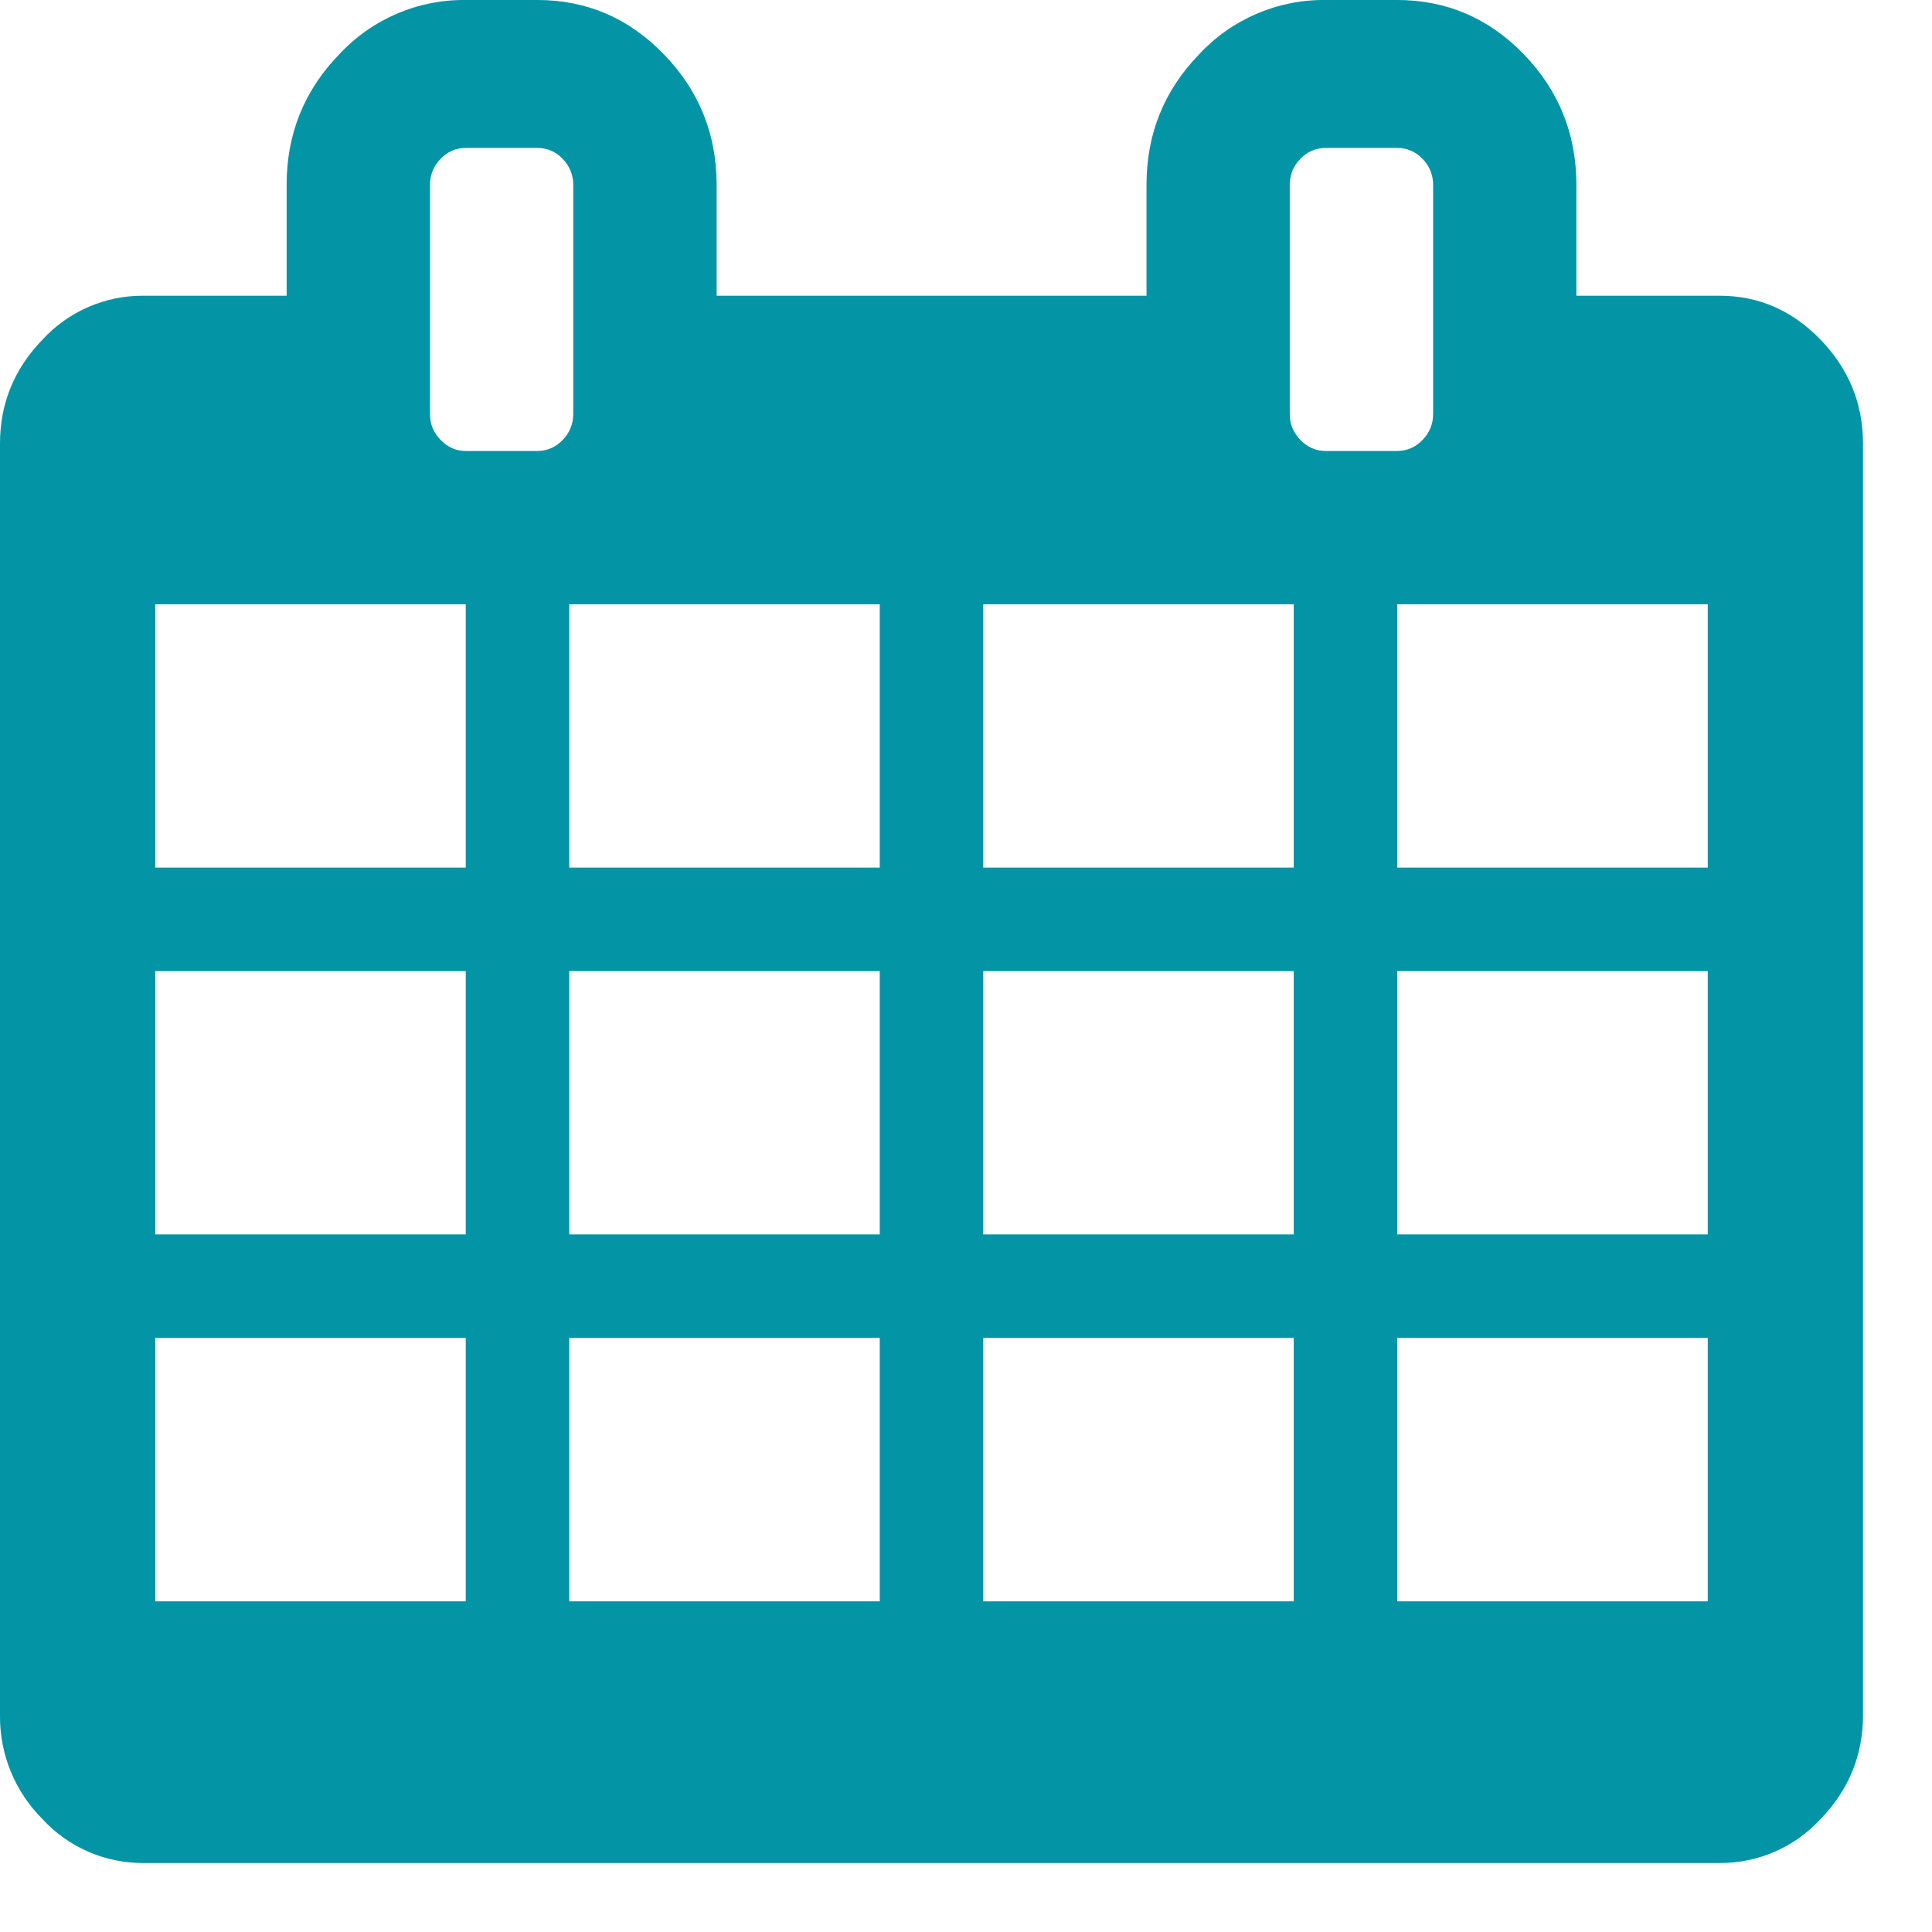
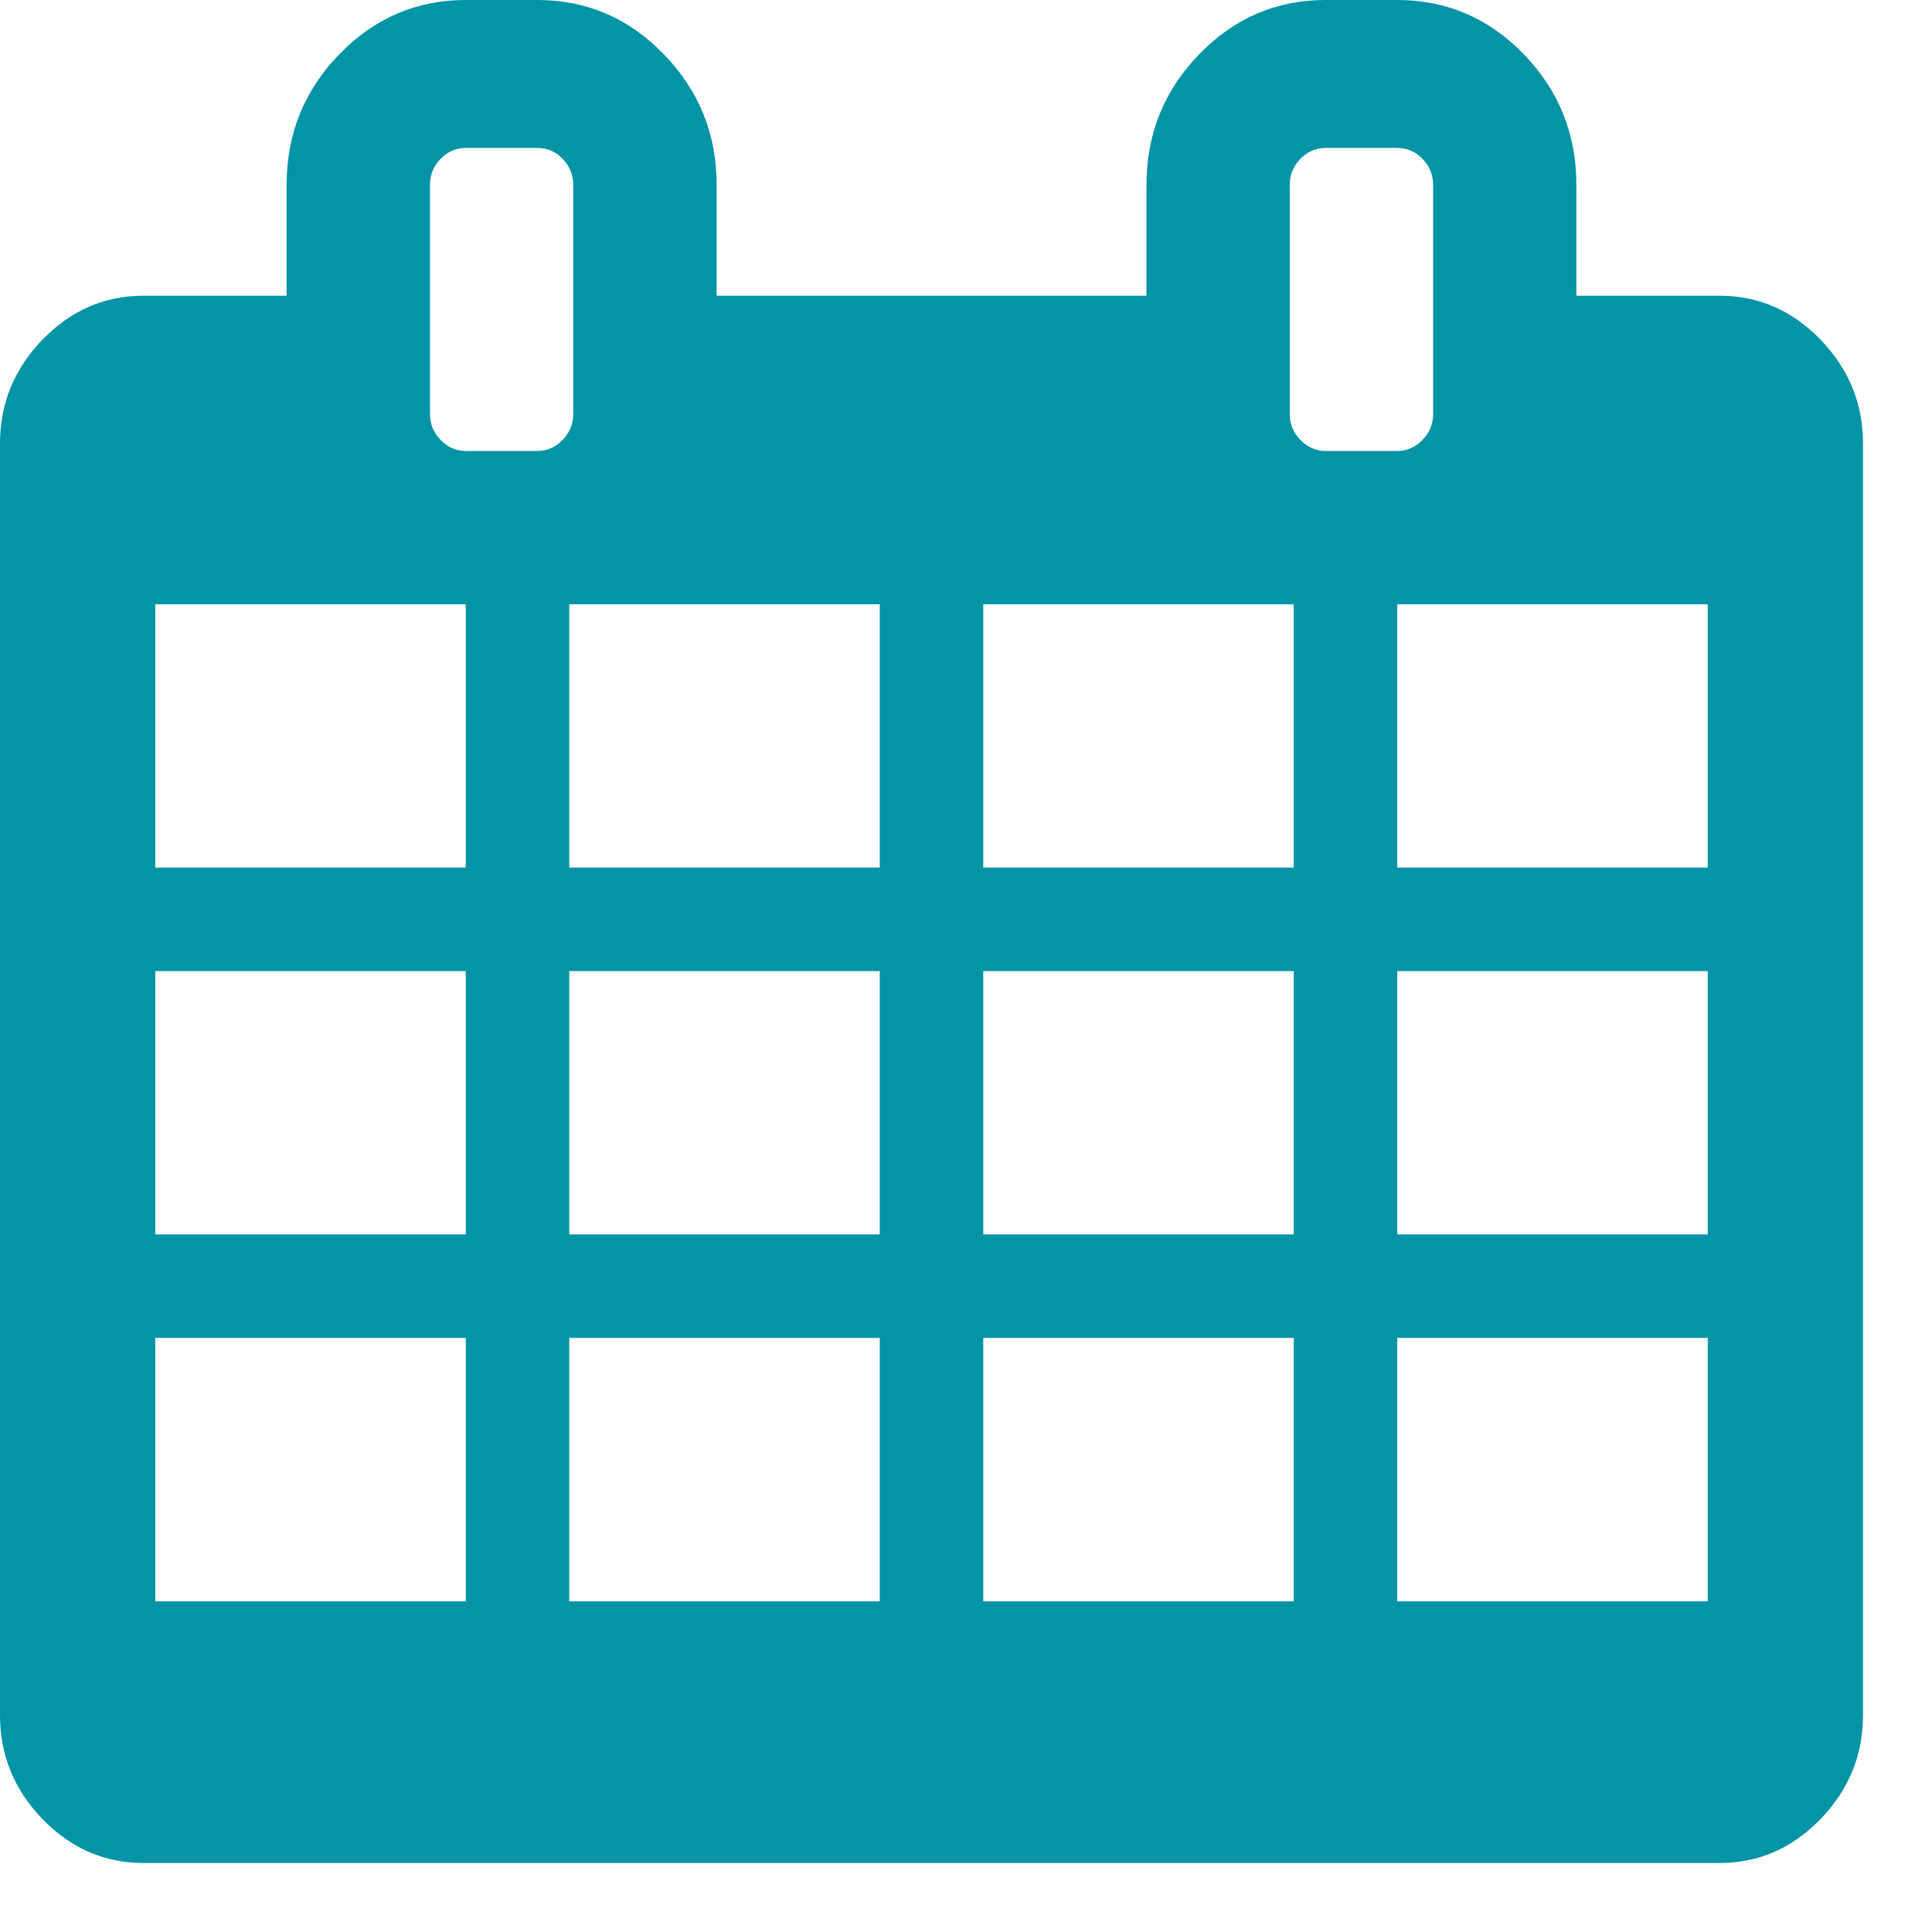
- <svg xmlns="http://www.w3.org/2000/svg" width="18" height="18" viewBox="0 0 14 14" fill-rule="evenodd" clip-rule="evenodd" stroke-linejoin="round" stroke-miterlimit="1.414">
-   <path d="M12.462 13.5H1.039a.985.985 0 0 1-.731-.318A1.047 1.047 0 0 1 0 12.429V3.214c0-.29.103-.541.308-.753a.985.985 0 0 1 .731-.318h1.038v-.804c0-.368.127-.683.381-.945A1.23 1.23 0 0 1 3.375 0h.519c.357 0 .663.131.917.394.254.262.382.577.382.945v.804h3.115v-.804c0-.368.127-.683.381-.945A1.23 1.23 0 0 1 9.606 0h.519c.357 0 .663.131.917.393.254.263.381.578.381.946v.804h1.039c.281 0 .525.106.73.318.205.212.308.463.308.753v9.215c0 .29-.103.541-.308.753a.984.984 0 0 1-.73.318zm-.087-3.805h-2.25v1.909h2.25V9.695zm-6 0h-2.25v1.909h2.25V9.695zm-3 0h-2.25v1.909h2.25V9.695zm6 0h-2.25v1.909h2.25V9.695zm3-2.658h-2.25v1.908h2.25V7.037zm-6 0h-2.25v1.908h2.25V7.037zm-3 0h-2.25v1.908h2.25V7.037zm6 0h-2.25v1.908h2.25V7.037zm3-2.658h-2.25v1.908h2.25V4.379zm-6 0h-2.25v1.908h2.25V4.379zm-3 0h-2.25v1.908h2.25V4.379zm6 0h-2.25v1.908h2.25V4.379zM3.894 1.072h-.519a.244.244 0 0 0-.182.079.259.259 0 0 0-.077.188V3c0 .073.025.135.077.188.051.053.112.08.182.08h.519a.247.247 0 0 0 .183-.08A.261.261 0 0 0 4.154 3V1.339a.263.263 0 0 0-.077-.188.245.245 0 0 0-.183-.079zm6.231 0h-.519a.248.248 0 0 0-.183.079.263.263 0 0 0-.077.188V3c0 .073.026.135.077.188.052.053.113.08.183.08h.519a.247.247 0 0 0 .183-.08.261.261 0 0 0 .077-.188V1.339a.263.263 0 0 0-.077-.188.246.246 0 0 0-.183-.079z" fill="#0394a6" fill-rule="nonzero" />
+ <svg xmlns="http://www.w3.org/2000/svg" width="18" height="18" viewBox="0 0 14 14" version="1.1" xml:space="preserve" style="fill-rule:evenodd;clip-rule:evenodd;stroke-linejoin:round;stroke-miterlimit:1.414;">
+   <path d="M12.462,13.5l-11.423,0c-0.282,0 -0.525,-0.106 -0.731,-0.318c-0.205,-0.212 -0.308,-0.463 -0.308,-0.753l0,-9.215c0,-0.29 0.103,-0.541 0.308,-0.753c0.206,-0.212 0.449,-0.318 0.731,-0.318l1.038,0l0,-0.804c0,-0.368 0.127,-0.683 0.381,-0.945c0.255,-0.263 0.56,-0.394 0.917,-0.394l0.519,0c0.357,0 0.663,0.131 0.917,0.394c0.254,0.262 0.382,0.577 0.382,0.945l0,0.804l3.115,0l0,-0.804c0,-0.368 0.127,-0.683 0.381,-0.945c0.254,-0.263 0.56,-0.394 0.917,-0.394l0.519,0c0.357,0 0.663,0.131 0.917,0.393c0.254,0.263 0.381,0.578 0.381,0.946l0,0.804l1.039,0c0.281,0 0.525,0.106 0.73,0.318c0.205,0.212 0.308,0.463 0.308,0.753l0,9.215c0,0.29 -0.103,0.541 -0.308,0.753c-0.206,0.212 -0.449,0.318 -0.73,0.318Zm-0.087,-3.805l-2.25,0l0,1.909l2.25,0l0,-1.909Zm-6,0l-2.25,0l0,1.909l2.25,0l0,-1.909Zm-3,0l-2.25,0l0,1.909l2.25,0l0,-1.909Zm6,0l-2.25,0l0,1.909l2.25,0l0,-1.909Zm3,-2.658l-2.25,0l0,1.908l2.25,0l0,-1.908Zm-6,0l-2.25,0l0,1.908l2.25,0l0,-1.908Zm-3,0l-2.25,0l0,1.908l2.25,0l0,-1.908Zm6,0l-2.25,0l0,1.908l2.25,0l0,-1.908Zm3,-2.658l-2.25,0l0,1.908l2.25,0l0,-1.908Zm-6,0l-2.25,0l0,1.908l2.25,0l0,-1.908Zm-3,0l-2.25,0l0,1.908l2.25,0l0,-1.908Zm6,0l-2.25,0l0,1.908l2.25,0l0,-1.908Zm-5.481,-3.307l-0.519,0c-0.07,0 -0.131,0.026 -0.182,0.079c-0.052,0.053 -0.077,0.116 -0.077,0.188l0,1.661c0,0.073 0.025,0.135 0.077,0.188c0.051,0.053 0.112,0.08 0.182,0.08l0.519,0c0.071,0 0.131,-0.027 0.183,-0.08c0.051,-0.053 0.077,-0.115 0.077,-0.188l0,-1.661c0,-0.072 -0.026,-0.135 -0.077,-0.188c-0.051,-0.053 -0.112,-0.079 -0.183,-0.079Zm6.231,0l-0.519,0c-0.07,0 -0.131,0.026 -0.183,0.079c-0.051,0.053 -0.077,0.116 -0.077,0.188l0,1.661c0,0.073 0.026,0.135 0.077,0.188c0.052,0.053 0.113,0.08 0.183,0.08l0.519,0c0.071,0 0.131,-0.027 0.183,-0.08c0.051,-0.053 0.077,-0.115 0.077,-0.188l0,-1.661c0,-0.072 -0.026,-0.135 -0.077,-0.188c-0.052,-0.053 -0.112,-0.079 -0.183,-0.079Z" style="fill:#0394a6;fill-rule:nonzero;" />
</svg>
